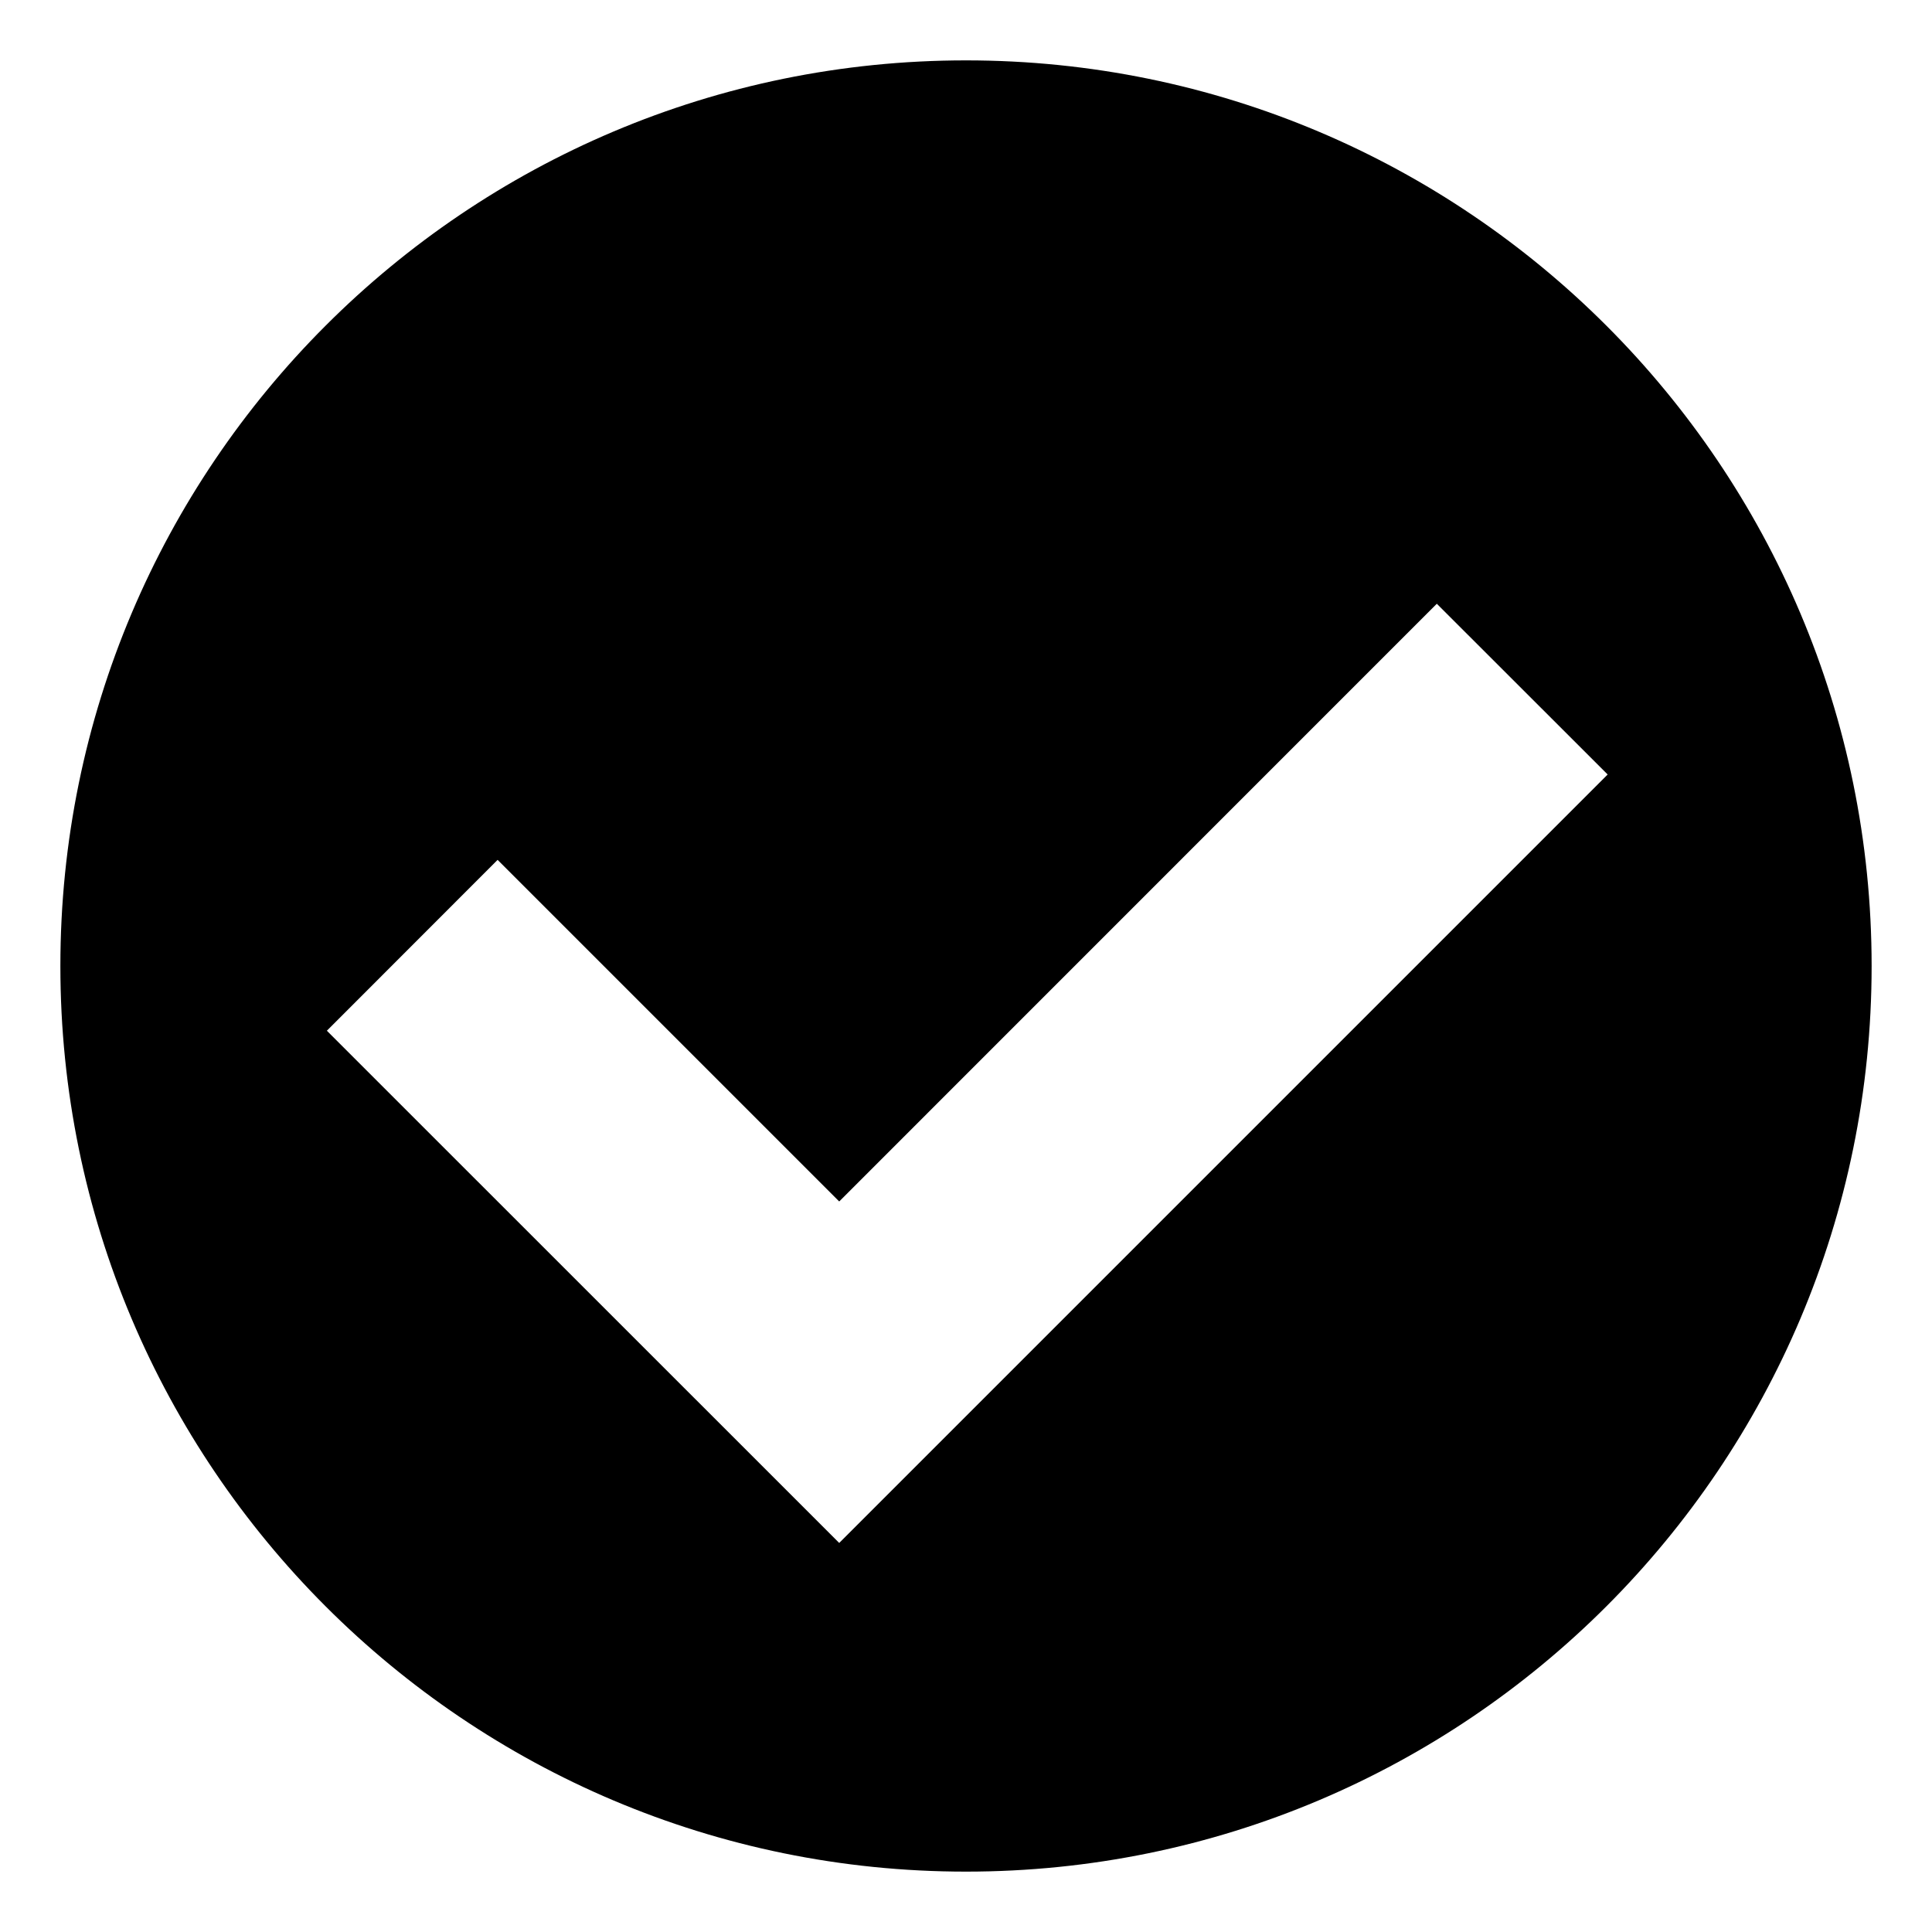
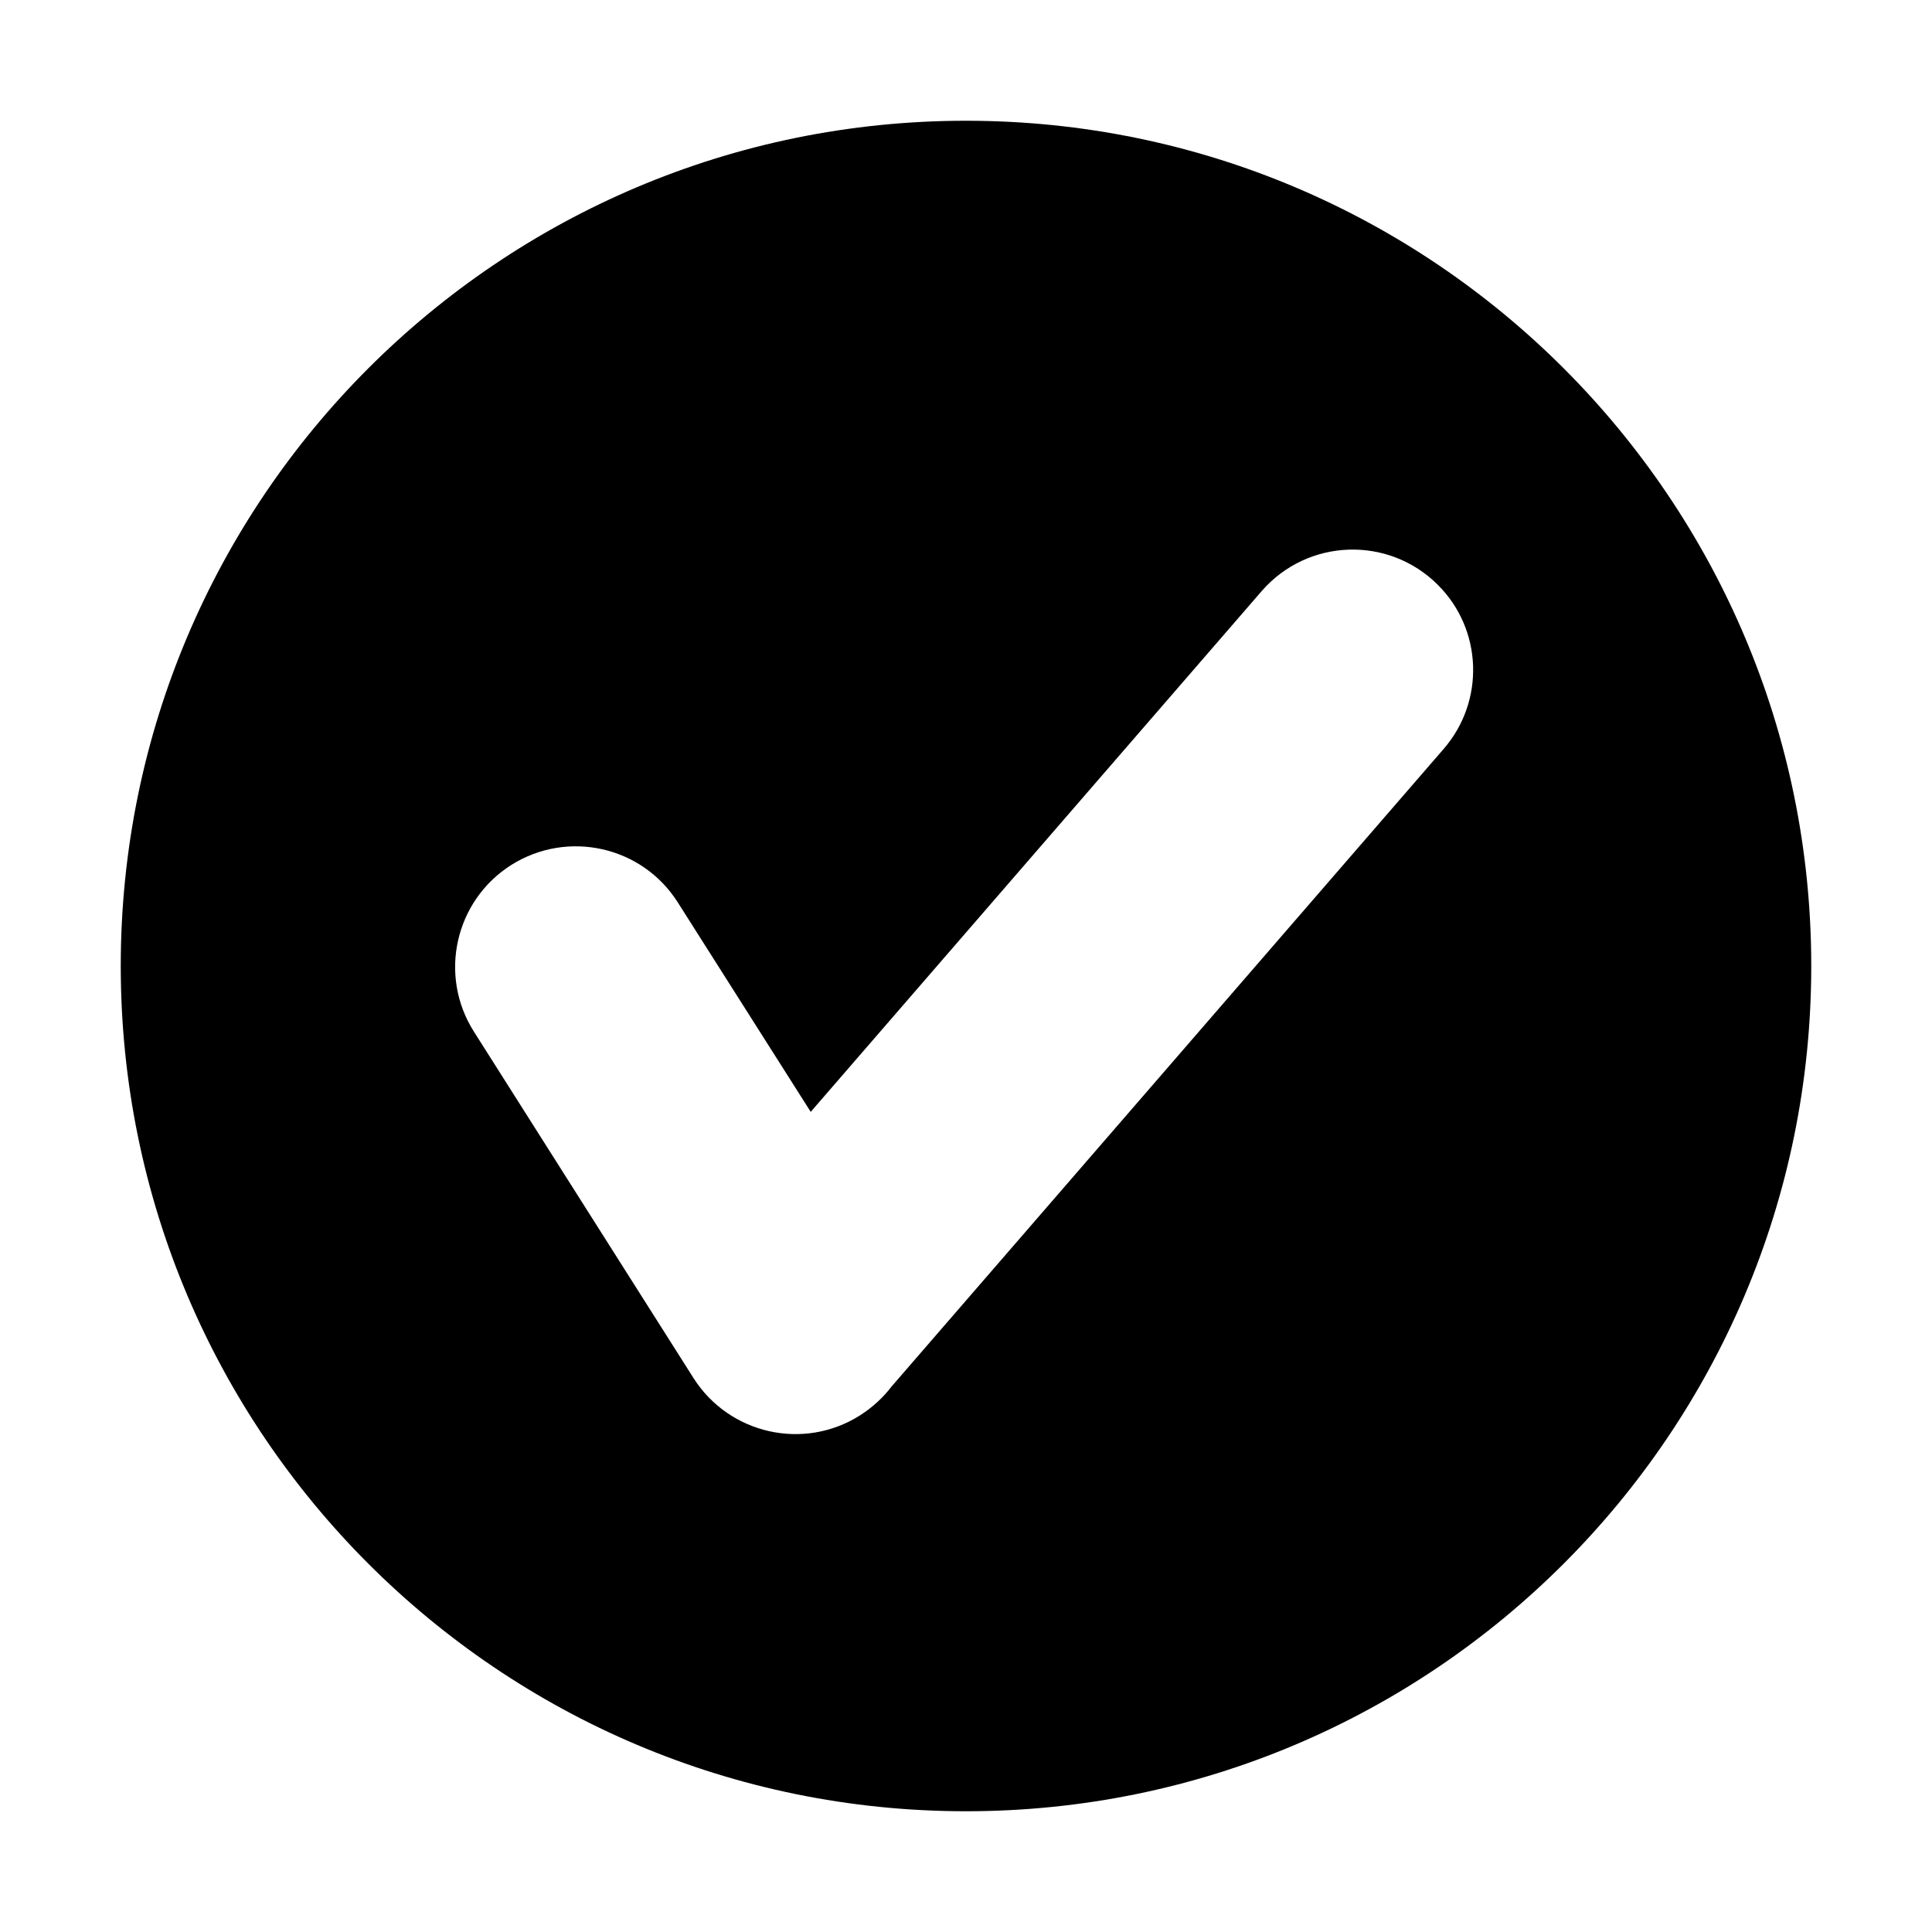
- <svg xmlns="http://www.w3.org/2000/svg" width="16px" height="16px" viewBox="0 0 16 16" version="1.1">
-   <g id="Glyphs-/-Checkmark-With-Circle" stroke="none" stroke-width="1" fill="none" fill-rule="evenodd">
-     <path d="M8,15.5 C3.858,15.5 0.5,12.142 0.5,8 C0.5,3.858 3.858,0.5 8,0.5 C12.142,0.5 15.5,3.858 15.5,8 C15.5,12.142 12.142,15.5 8,15.5 Z M6.95,9.95 L4.121,7.121 L2.707,8.536 L6.95,12.778 L8.364,11.364 L13.314,6.414 L11.899,5 L6.95,9.95 Z" fill="#000000" />
-   </g>
+ <svg xmlns="http://www.w3.org/2000/svg" width="16" height="16" viewBox="0 0 16 16" fill="none">
+   <path fill-rule="evenodd" clip-rule="evenodd" d="M8 15C11.866 15 15 11.866 15 8C15 4.134 11.866 1 8 1C4.134 1 1 4.134 1 8C1 11.866 4.134 15 8 15ZM10.448 4.896C10.828 4.458 11.498 4.434 11.908 4.844C12.278 5.213 12.299 5.806 11.956 6.202L7.384 11.482C7.314 11.574 7.226 11.655 7.123 11.721C6.657 12.017 6.039 11.878 5.743 11.412L3.925 8.544C3.629 8.078 3.767 7.46 4.233 7.164C4.7 6.869 5.318 7.007 5.613 7.473L6.714 9.208L10.448 4.896Z" fill="#000000" />
</svg>
